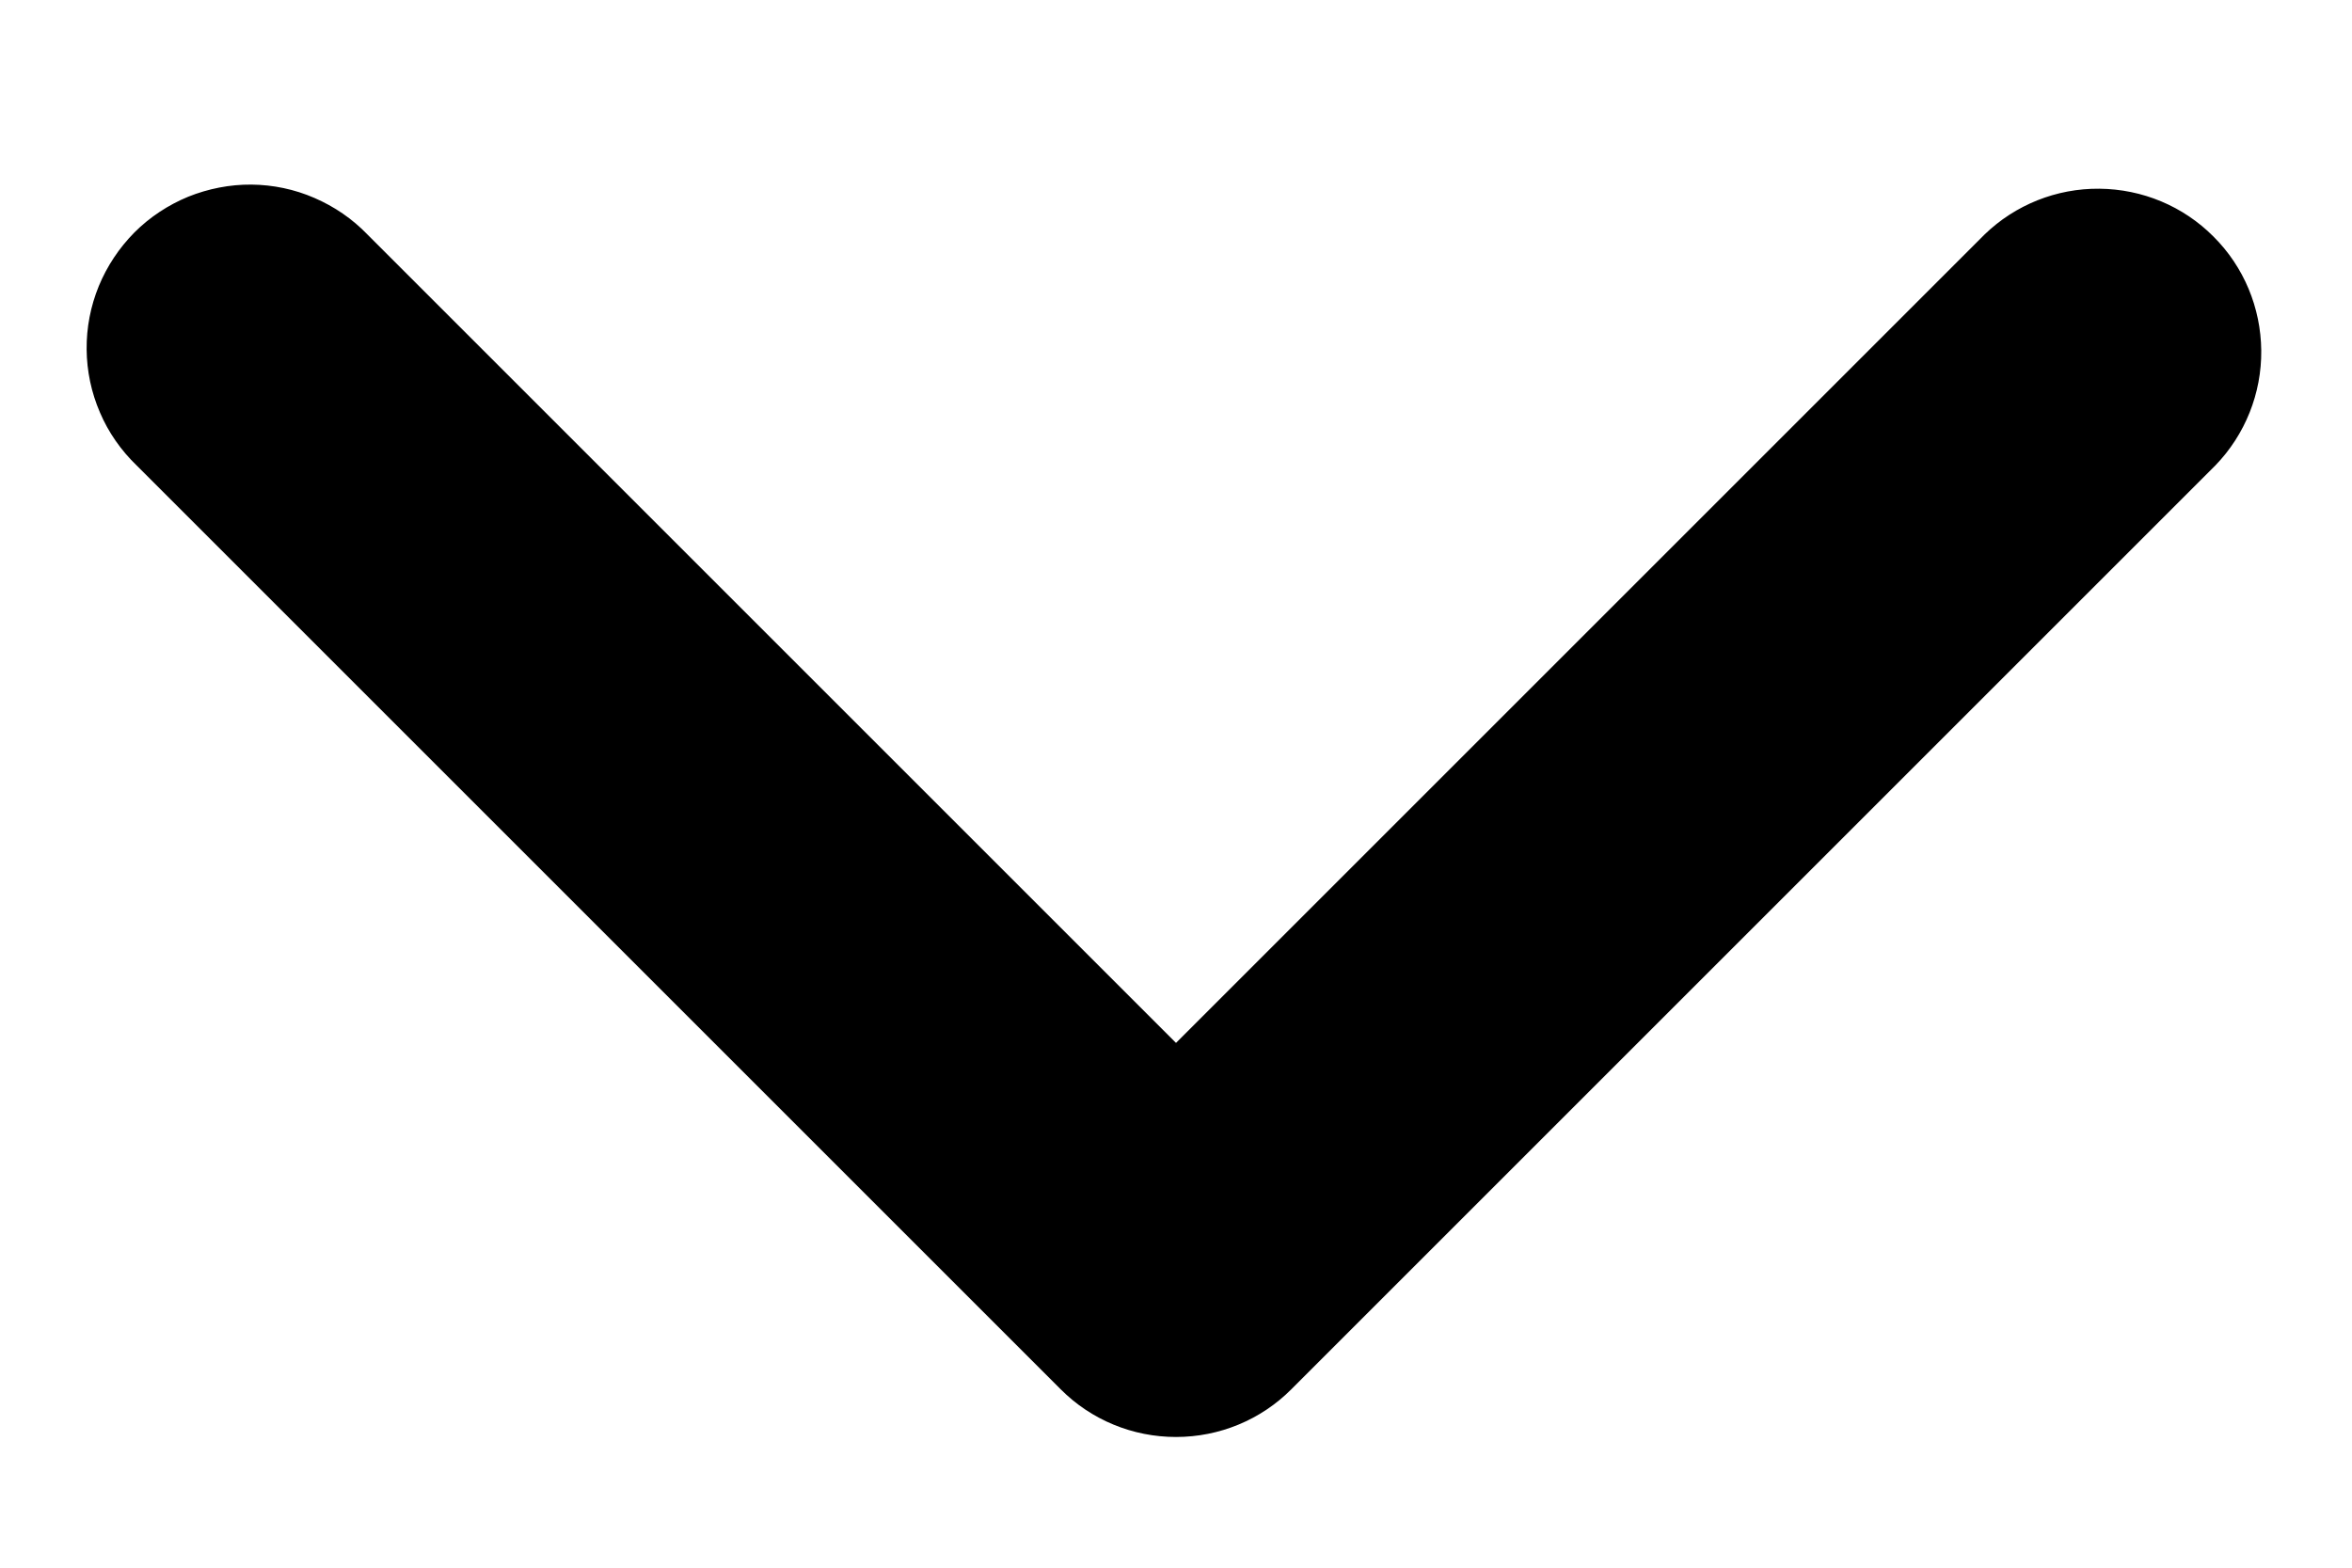
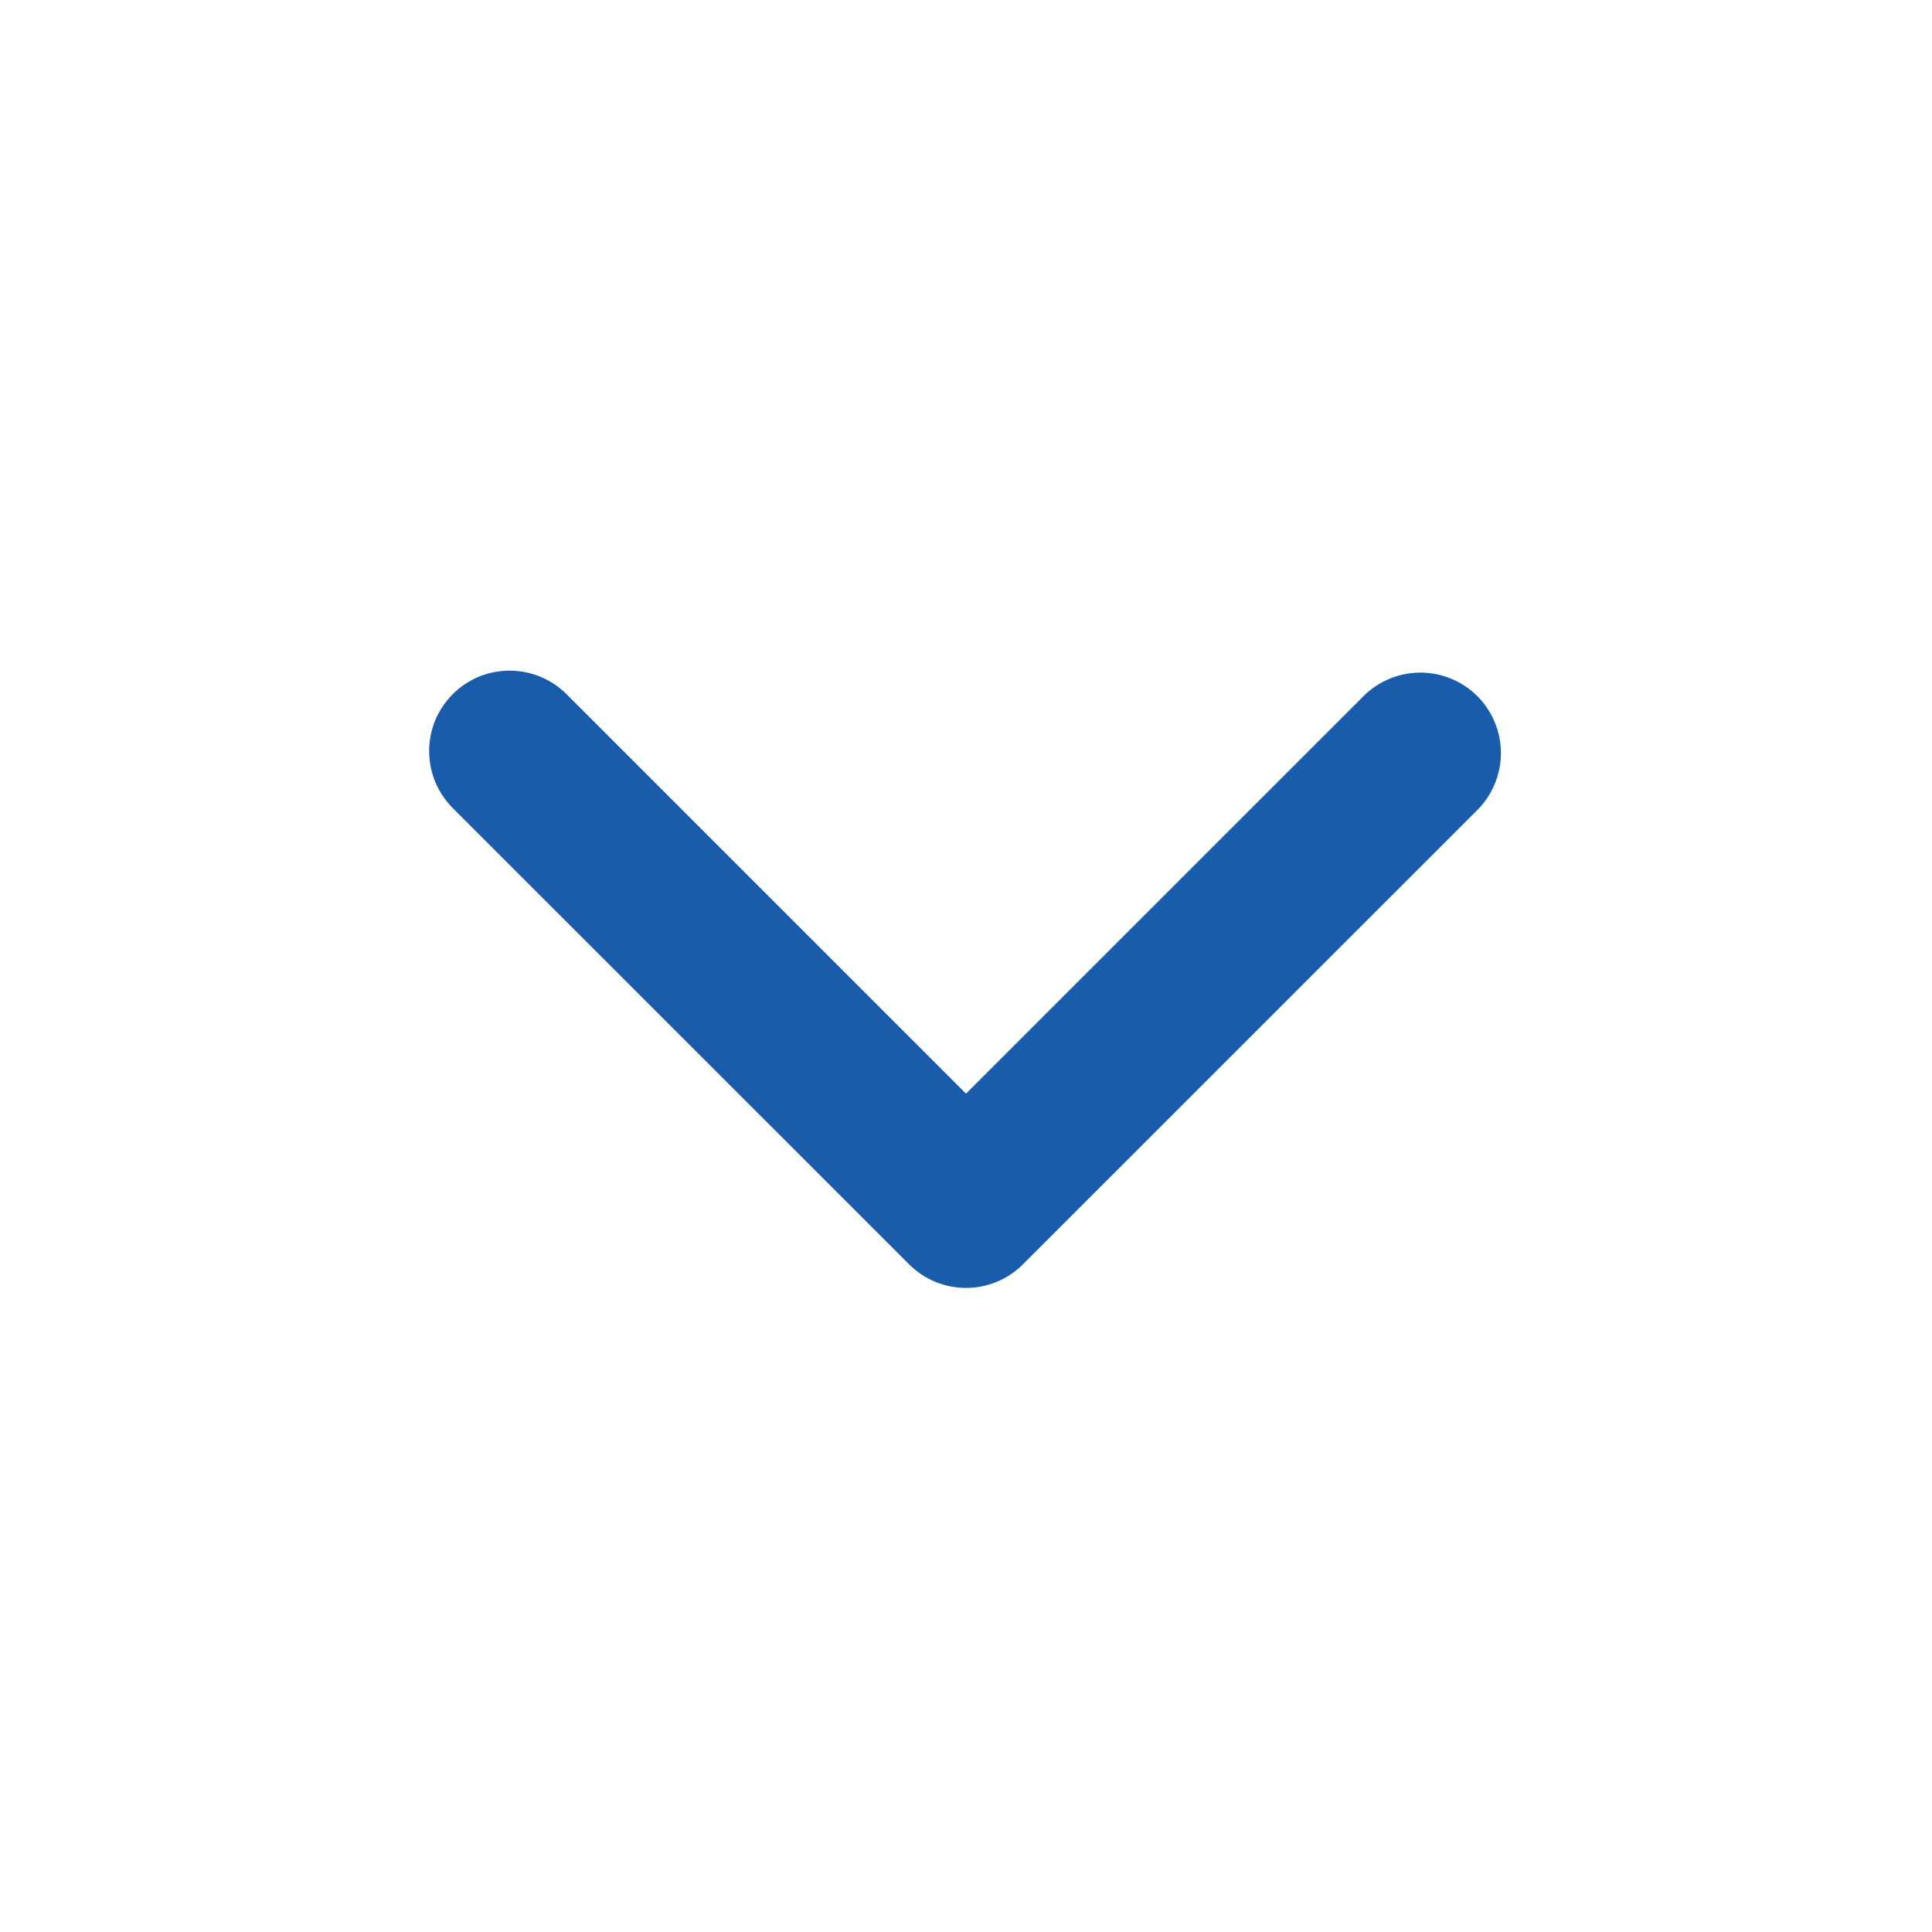
- <svg xmlns="http://www.w3.org/2000/svg" width="12" height="8" viewBox="0 0 12 8" fill="none">
-   <path fill-rule="evenodd" clip-rule="evenodd" d="M6.589 7.089C6.433 7.246 6.221 7.333 6 7.333C5.779 7.333 5.567 7.246 5.411 7.089L0.697 2.375C0.617 2.298 0.553 2.206 0.51 2.105C0.466 2.003 0.443 1.894 0.442 1.783C0.441 1.672 0.462 1.563 0.504 1.46C0.546 1.358 0.608 1.265 0.686 1.186C0.764 1.108 0.858 1.046 0.96 1.004C1.062 0.963 1.172 0.941 1.283 0.942C1.393 0.943 1.503 0.966 1.604 1.01C1.706 1.054 1.798 1.117 1.875 1.197L6 5.322L10.125 1.197C10.282 1.045 10.492 0.961 10.711 0.963C10.93 0.965 11.139 1.052 11.293 1.207C11.448 1.361 11.535 1.57 11.537 1.789C11.539 2.007 11.455 2.218 11.303 2.375L6.589 7.089Z" fill="black" />
+ <svg xmlns="http://www.w3.org/2000/svg" width="16" height="16" viewBox="0 0 16 16" fill="none">
+   <path fill-rule="evenodd" clip-rule="evenodd" d="M8.471 10.471C8.346 10.596 8.177 10.666 8 10.666C7.823 10.666 7.654 10.596 7.529 10.471L3.757 6.7C3.694 6.638 3.643 6.565 3.608 6.484C3.573 6.402 3.555 6.315 3.554 6.226C3.553 6.138 3.57 6.05 3.603 5.968C3.637 5.886 3.687 5.812 3.749 5.749C3.812 5.686 3.886 5.637 3.968 5.603C4.05 5.57 4.138 5.553 4.226 5.554C4.315 5.555 4.402 5.573 4.484 5.608C4.565 5.643 4.639 5.694 4.7 5.757L8 9.057L11.3 5.757C11.426 5.636 11.594 5.569 11.769 5.57C11.944 5.572 12.111 5.642 12.235 5.765C12.358 5.889 12.428 6.056 12.43 6.231C12.431 6.406 12.364 6.574 12.243 6.7L8.471 10.471Z" fill="#185CAB" />
</svg>
